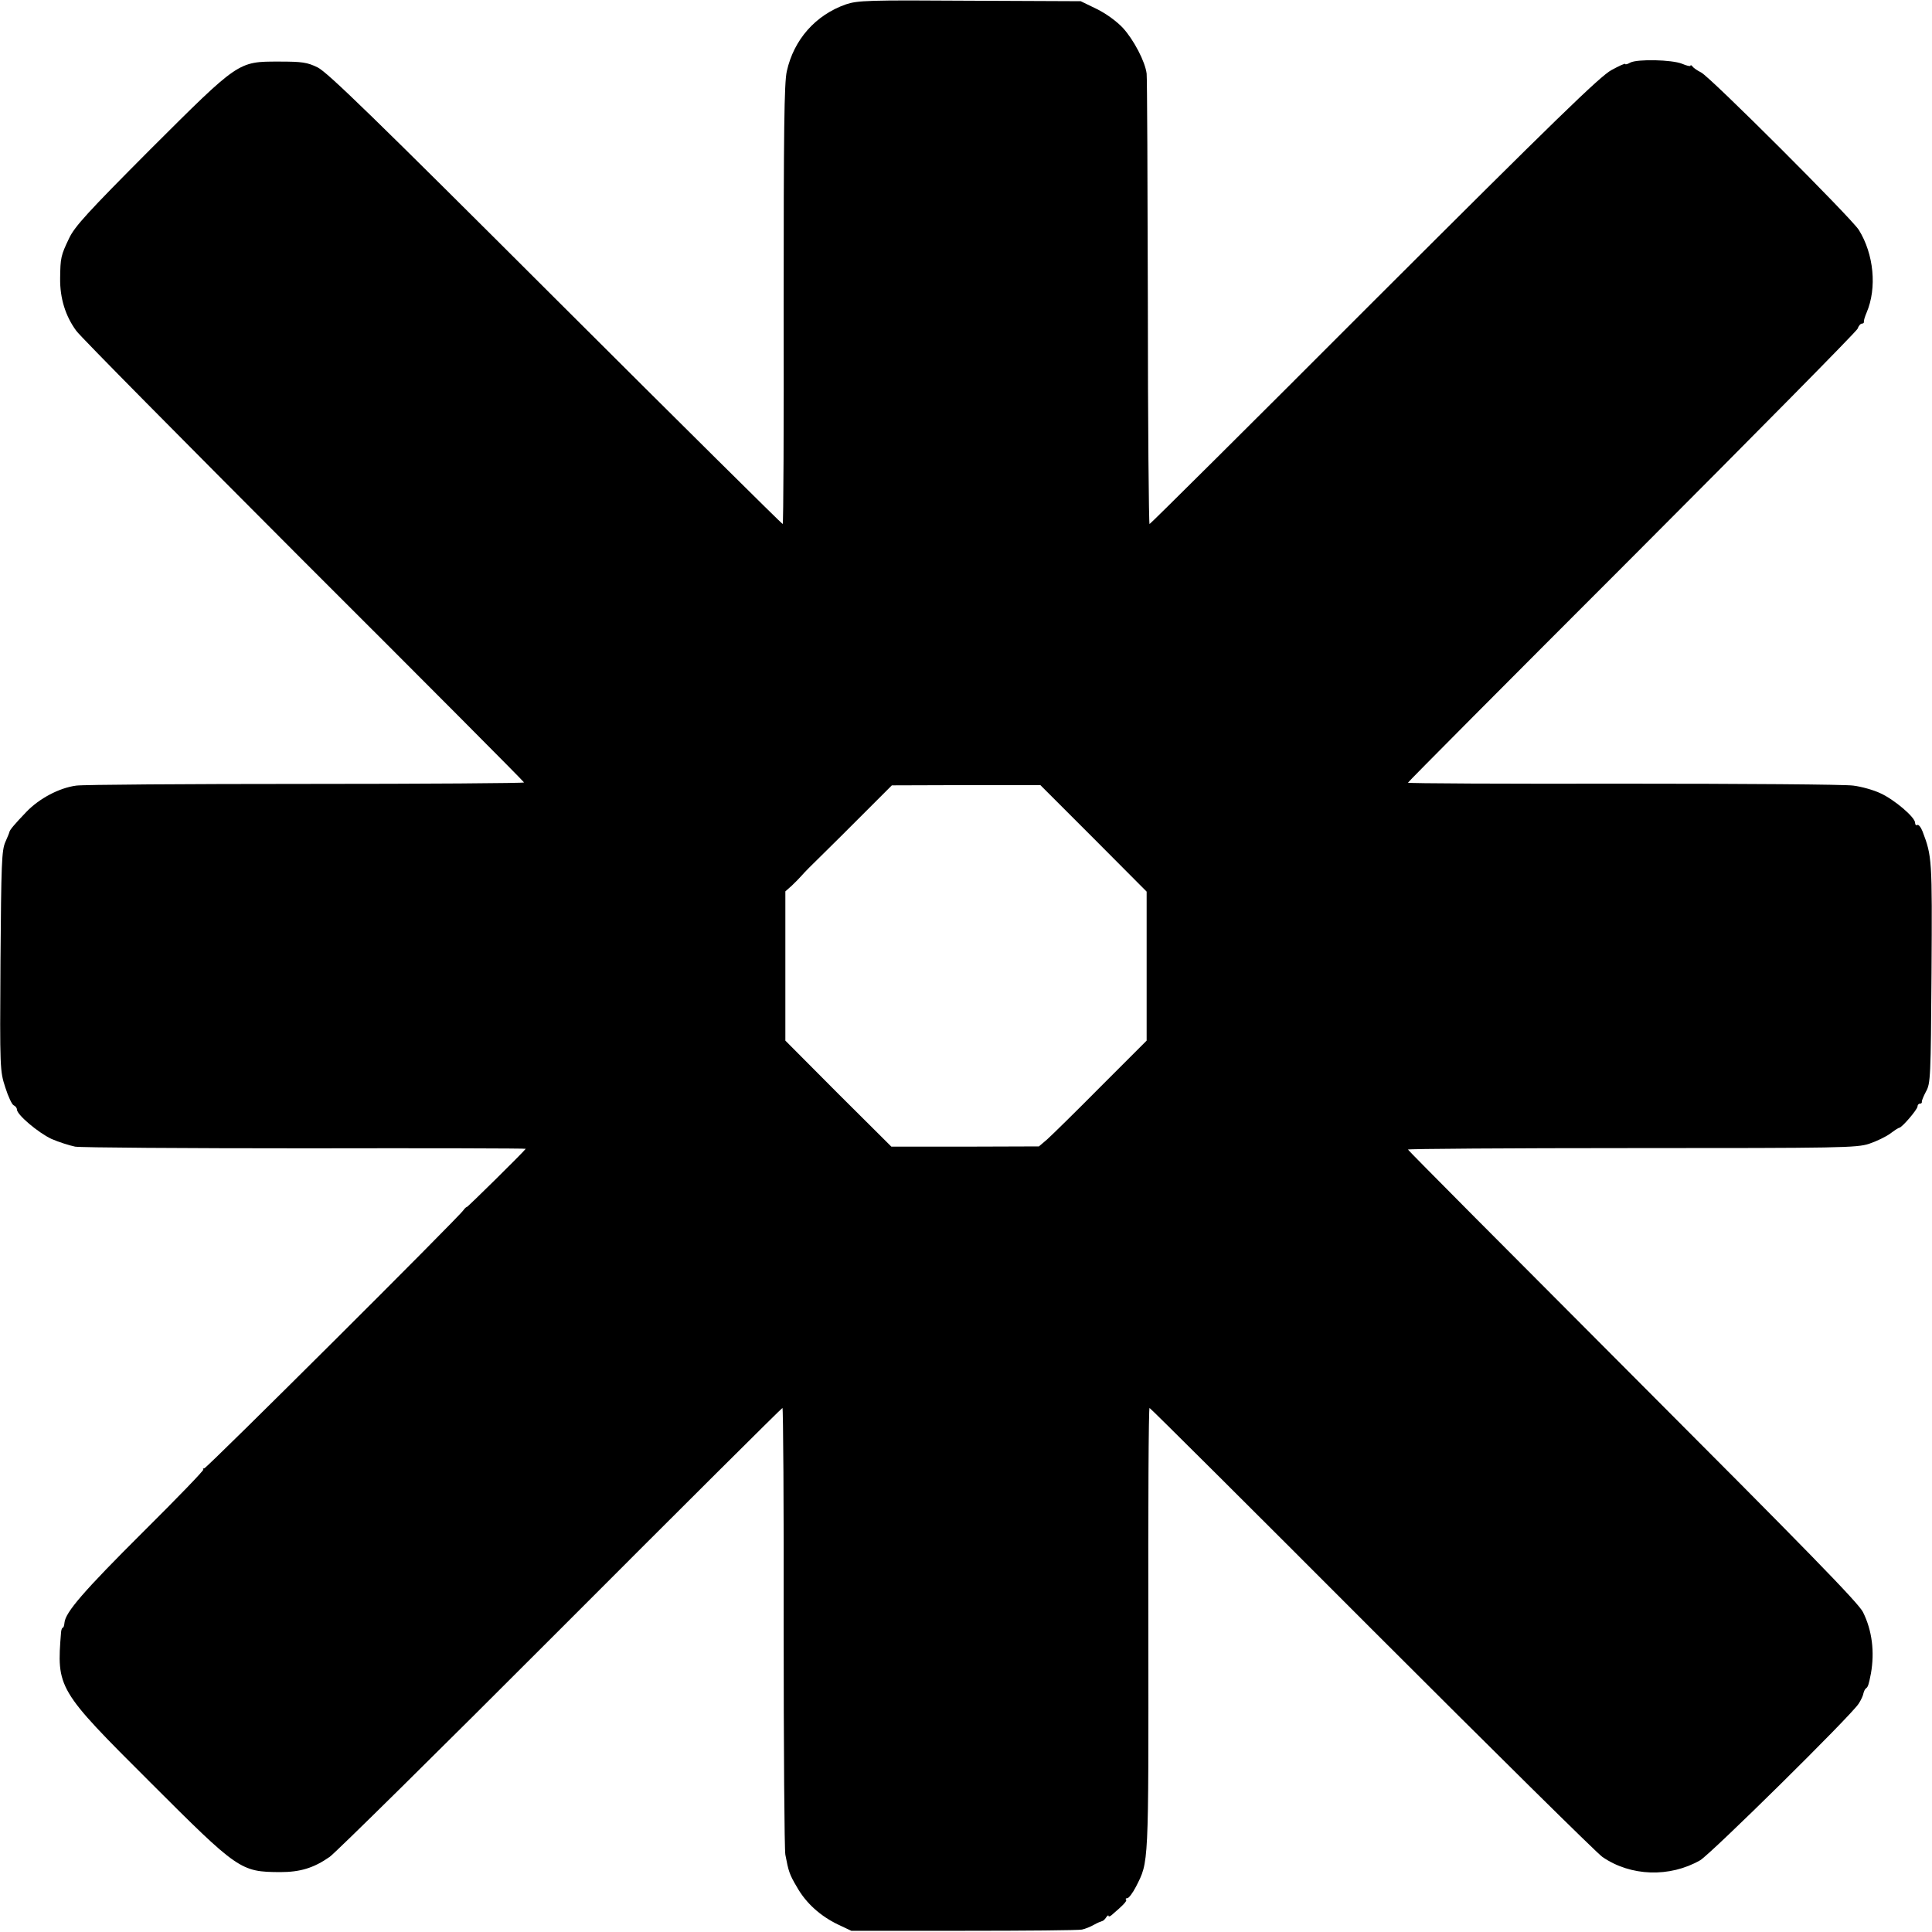
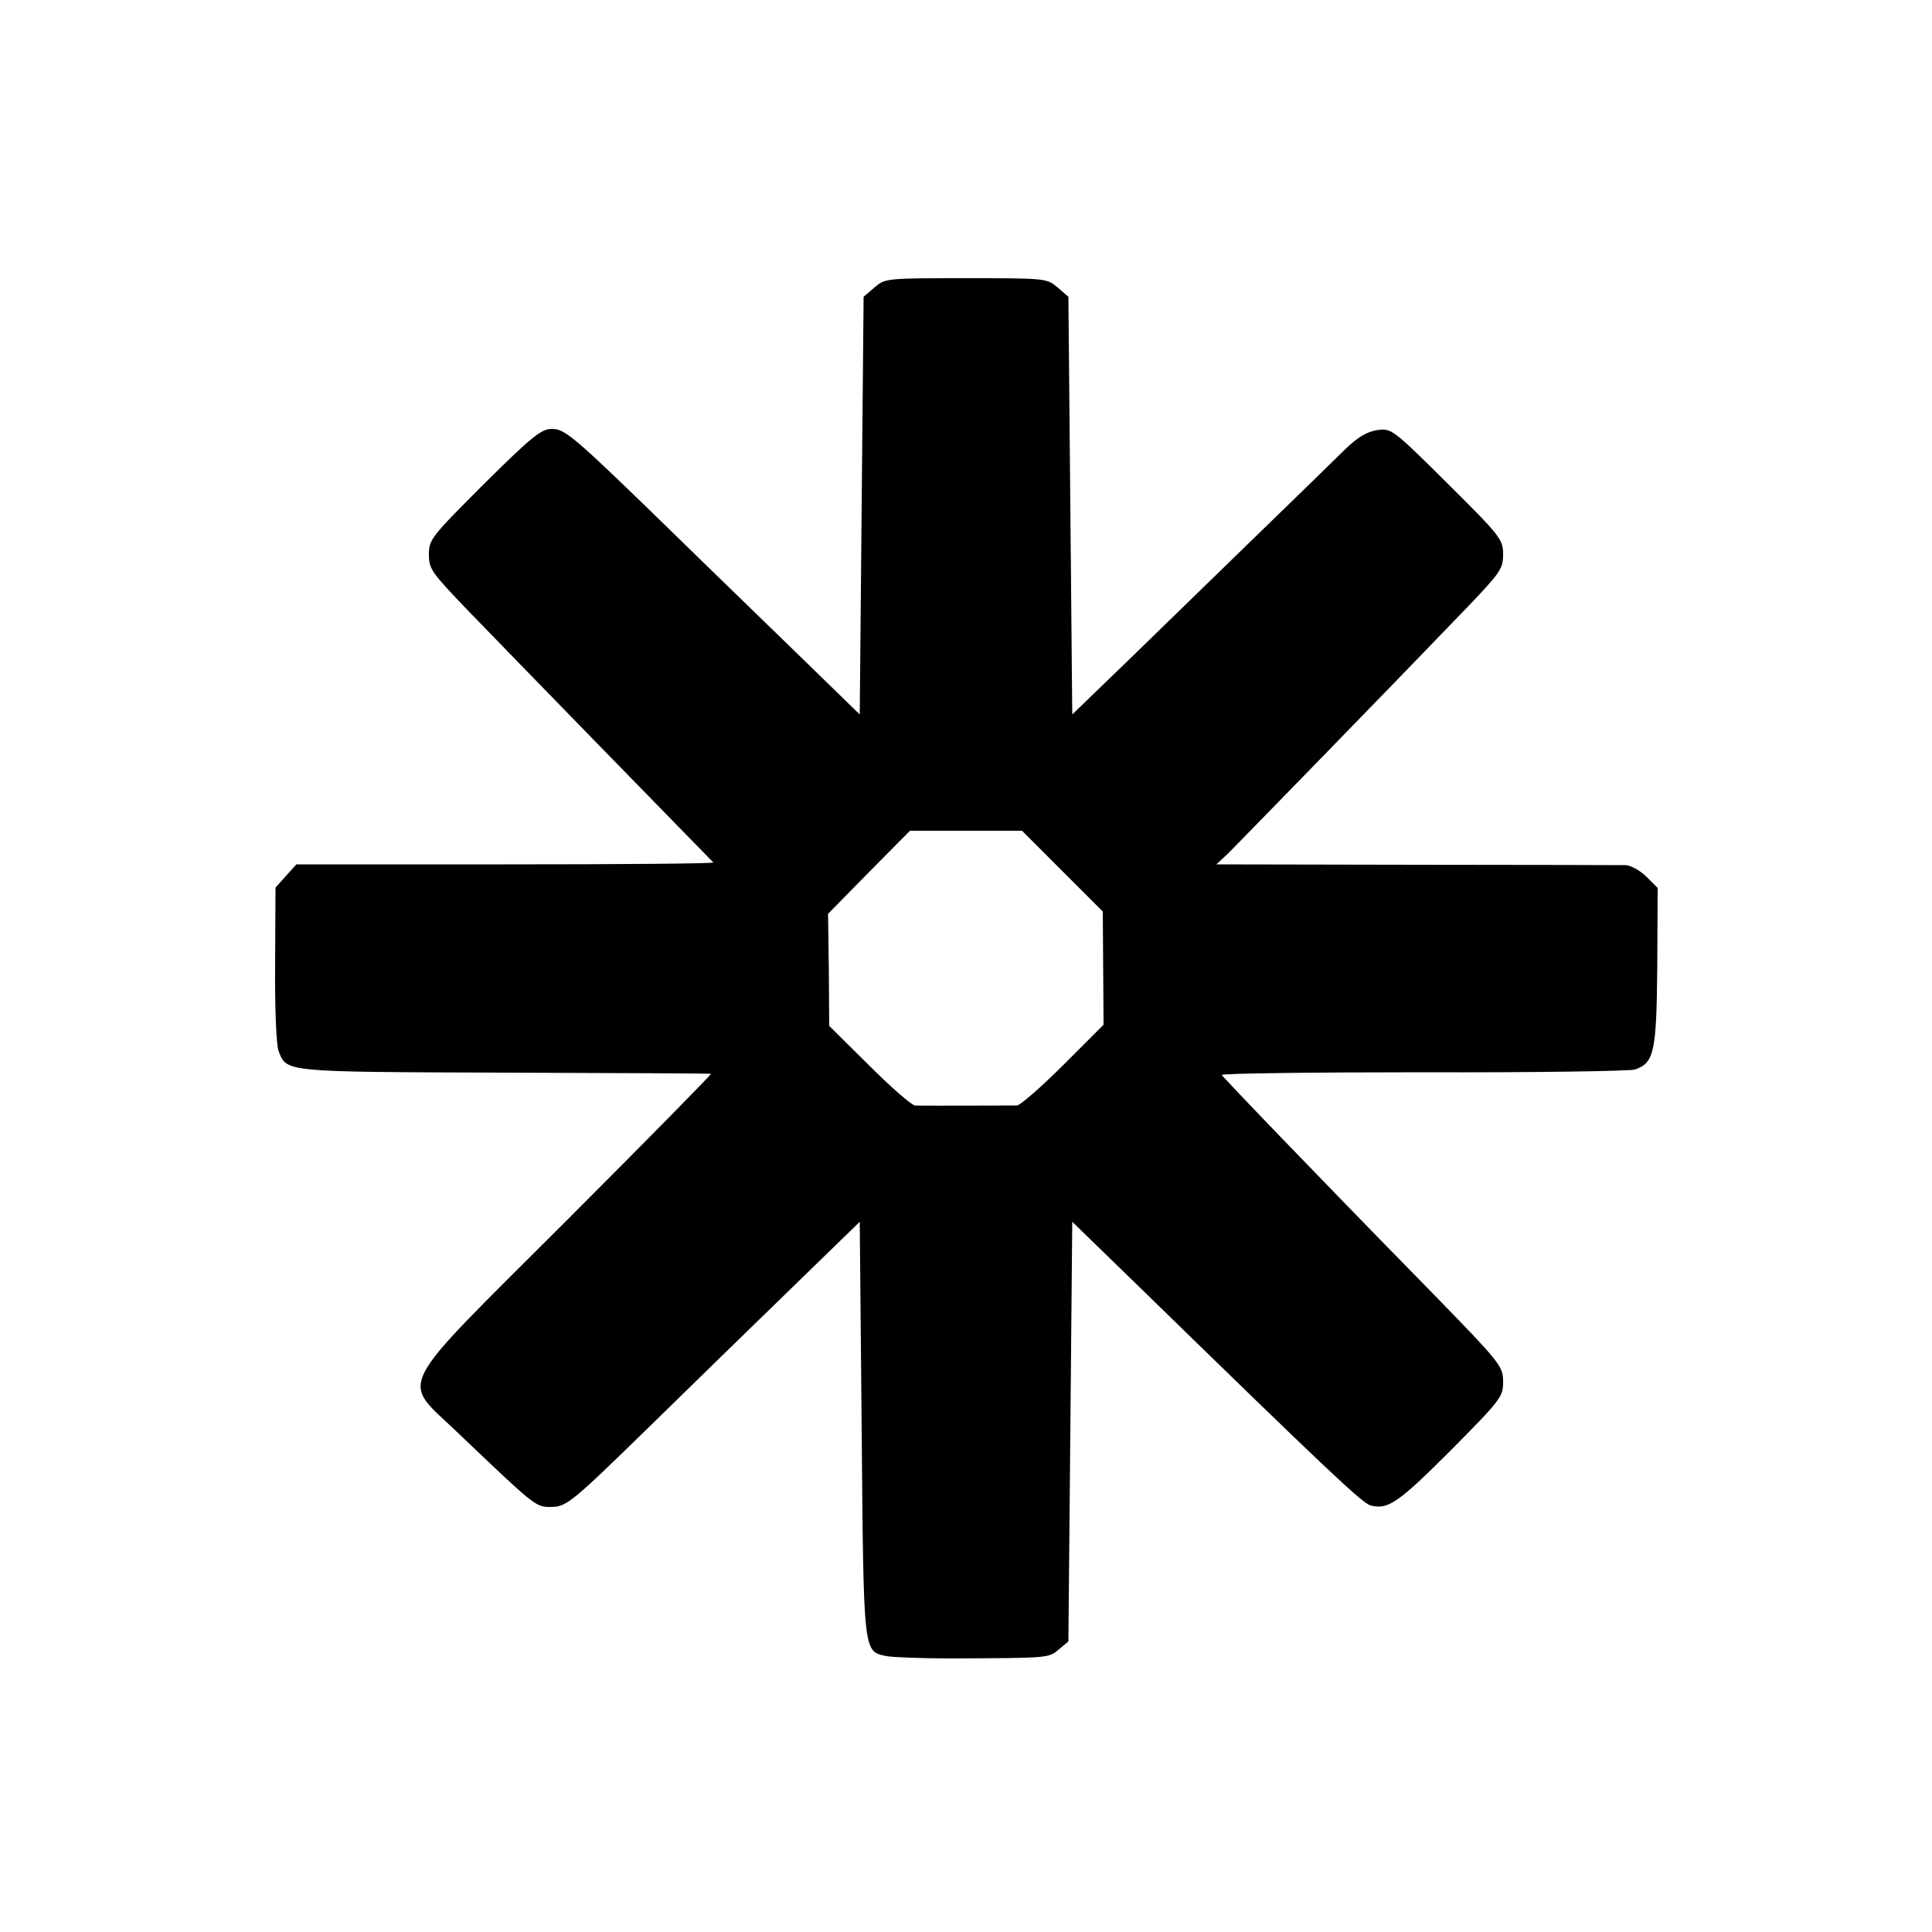
- <svg xmlns="http://www.w3.org/2000/svg" version="1.0" width="800pt" height="800pt" viewBox="0 0 800 800" preserveAspectRatio="xMidYMid meet">
-   <g transform="translate(0,800) scale(0.1,-0.1)" fill="#000000" stroke="none">
-     <path d="M3503 7982 c-126 -44 -216 -146 -245 -277 -11 -48 -13 -249 -13 -967 1 -500 -1 -908 -4 -908 -3 0 -427 420 -941 933 -748 747 -945 939 -985 958 -43 21 -64 24 -160 24 -170 0 -165 3 -534 -365 -258 -259 -312 -318 -335 -367 -34 -71 -36 -80 -37 -166 -1 -82 22 -156 67 -217 18 -25 443 -454 943 -955 501 -500 911 -912 911 -915 0 -3 -406 -6 -902 -6 -497 0 -925 -3 -952 -7 -70 -9 -153 -53 -206 -108 -49 -51 -70 -76 -71 -84 0 -2 -8 -22 -17 -42 -15 -34 -17 -89 -20 -493 -3 -449 -2 -455 20 -523 12 -38 28 -72 35 -74 7 -3 13 -11 13 -17 0 -22 88 -96 143 -122 30 -13 74 -27 98 -32 24 -4 454 -7 956 -7 502 1 911 0 910 -2 -15 -19 -240 -241 -244 -241 -3 0 -9 -6 -14 -13 -15 -25 -1063 -1069 -1073 -1069 -5 0 -7 -2 -4 -5 3 -3 -109 -119 -249 -258 -247 -246 -322 -333 -326 -376 -1 -12 -4 -21 -7 -21 -3 0 -6 -8 -7 -17 -19 -234 -16 -239 369 -623 365 -365 374 -371 538 -372 83 0 139 17 205 63 22 15 452 439 955 943 503 504 917 916 920 916 3 0 6 -408 5 -907 0 -500 3 -924 7 -943 13 -69 17 -82 48 -134 37 -66 97 -120 170 -155 l55 -26 465 0 c256 0 476 2 490 5 14 3 36 12 50 20 14 8 29 14 33 15 4 0 12 7 17 15 5 8 10 11 10 7 0 -4 6 -3 13 3 48 41 65 59 60 64 -4 3 -1 6 5 6 6 0 22 21 36 48 53 105 52 77 51 1065 -1 504 1 917 5 917 3 0 417 -412 920 -916 503 -503 933 -928 955 -943 117 -81 279 -86 405 -14 45 27 622 596 656 648 10 15 19 35 20 43 2 8 6 18 11 21 8 6 11 15 20 61 16 90 5 179 -33 255 -20 39 -238 262 -955 980 -511 512 -929 932 -929 935 0 3 417 6 928 6 863 0 931 1 982 18 30 10 69 29 87 42 17 13 34 24 37 24 11 0 75 75 76 88 0 6 4 12 10 12 5 0 9 3 8 8 -1 4 7 23 17 42 19 33 20 60 23 493 3 471 2 481 -37 584 -7 18 -17 30 -22 27 -5 -3 -9 1 -9 9 0 23 -86 96 -143 122 -29 14 -80 28 -113 32 -32 5 -461 8 -951 8 -491 -1 -893 1 -893 4 0 3 417 422 927 932 510 511 931 937 935 948 4 12 12 21 18 21 5 0 9 3 8 8 -1 4 4 21 11 37 44 103 30 243 -32 343 -33 51 -614 632 -653 652 -16 8 -32 19 -36 25 -4 5 -8 7 -8 3 0 -4 -16 0 -35 8 -42 17 -184 20 -214 5 -12 -7 -21 -9 -21 -6 0 4 -26 -8 -57 -25 -47 -25 -232 -205 -983 -955 -508 -509 -927 -925 -930 -925 -3 0 -7 413 -7 918 -1 504 -3 931 -5 947 -6 50 -54 141 -98 189 -25 27 -70 60 -109 79 l-66 32 -460 2 c-422 3 -464 1 -512 -15z m1025 -3453 l220 -221 0 -308 0 -309 -189 -189 c-104 -105 -204 -203 -223 -220 l-34 -29 -305 -1 -306 0 -220 219 -219 220 0 309 0 309 27 24 c14 13 33 33 42 43 9 11 45 47 80 81 35 34 115 114 178 177 l114 114 308 1 307 0 220 -220z" />
+ <svg xmlns="http://www.w3.org/2000/svg" version="1.0" width="500pt" height="500pt" viewBox="0 0 500 500" preserveAspectRatio="xMidYMid meet">
+   <g transform="translate(0,500) scale(0.1,-0.1)" fill="#000000" stroke="none">
+     <path d="M2263 4256 l-28 -24 -5 -540 -5 -541 -150 146 c-82 80 -227 220 -321 312 -271 264 -291 281 -326 281 -27 0 -52 -20 -175 -142 -137 -137 -143 -144 -143 -183 0 -38 7 -47 103 -147 77 -80 610 -627 633 -650 2 -3 -240 -5 -538 -5 l-541 0 -27 -30 -27 -30 -1 -199 c-1 -110 3 -210 9 -224 21 -55 11 -54 584 -56 292 -1 532 -2 535 -3 3 0 -165 -171 -374 -380 -456 -456 -430 -405 -279 -551 194 -185 199 -190 236 -190 43 0 51 6 265 215 97 95 258 252 357 348 l180 175 5 -537 c5 -586 4 -574 64 -587 16 -3 91 -6 167 -6 256 1 252 1 279 23 l25 21 5 543 5 543 176 -171 c479 -467 575 -558 596 -563 45 -12 72 7 207 142 128 129 136 139 136 176 0 43 -2 46 -198 247 -295 301 -527 543 -530 549 -1 4 233 7 520 7 288 -1 534 3 549 7 50 17 56 45 58 266 l1 204 -29 29 c-16 16 -40 29 -53 30 -13 0 -256 1 -541 1 l-519 1 29 27 c27 27 419 429 617 635 89 93 96 103 96 140 0 39 -6 47 -144 184 -141 140 -145 143 -181 138 -27 -4 -51 -18 -84 -50 -25 -25 -128 -125 -229 -223 -101 -98 -249 -242 -330 -321 l-147 -142 -5 540 -5 541 -28 24 c-28 24 -31 24 -237 24 -206 0 -209 0 -237 -24z m487 -1511 l104 -104 1 -147 1 -146 -104 -104 c-57 -57 -111 -104 -120 -105 -27 0 -245 -1 -264 0 -9 1 -62 47 -119 104 l-103 102 -1 145 -2 145 106 108 106 107 145 0 145 0 105 -105z" />
  </g>
</svg>
